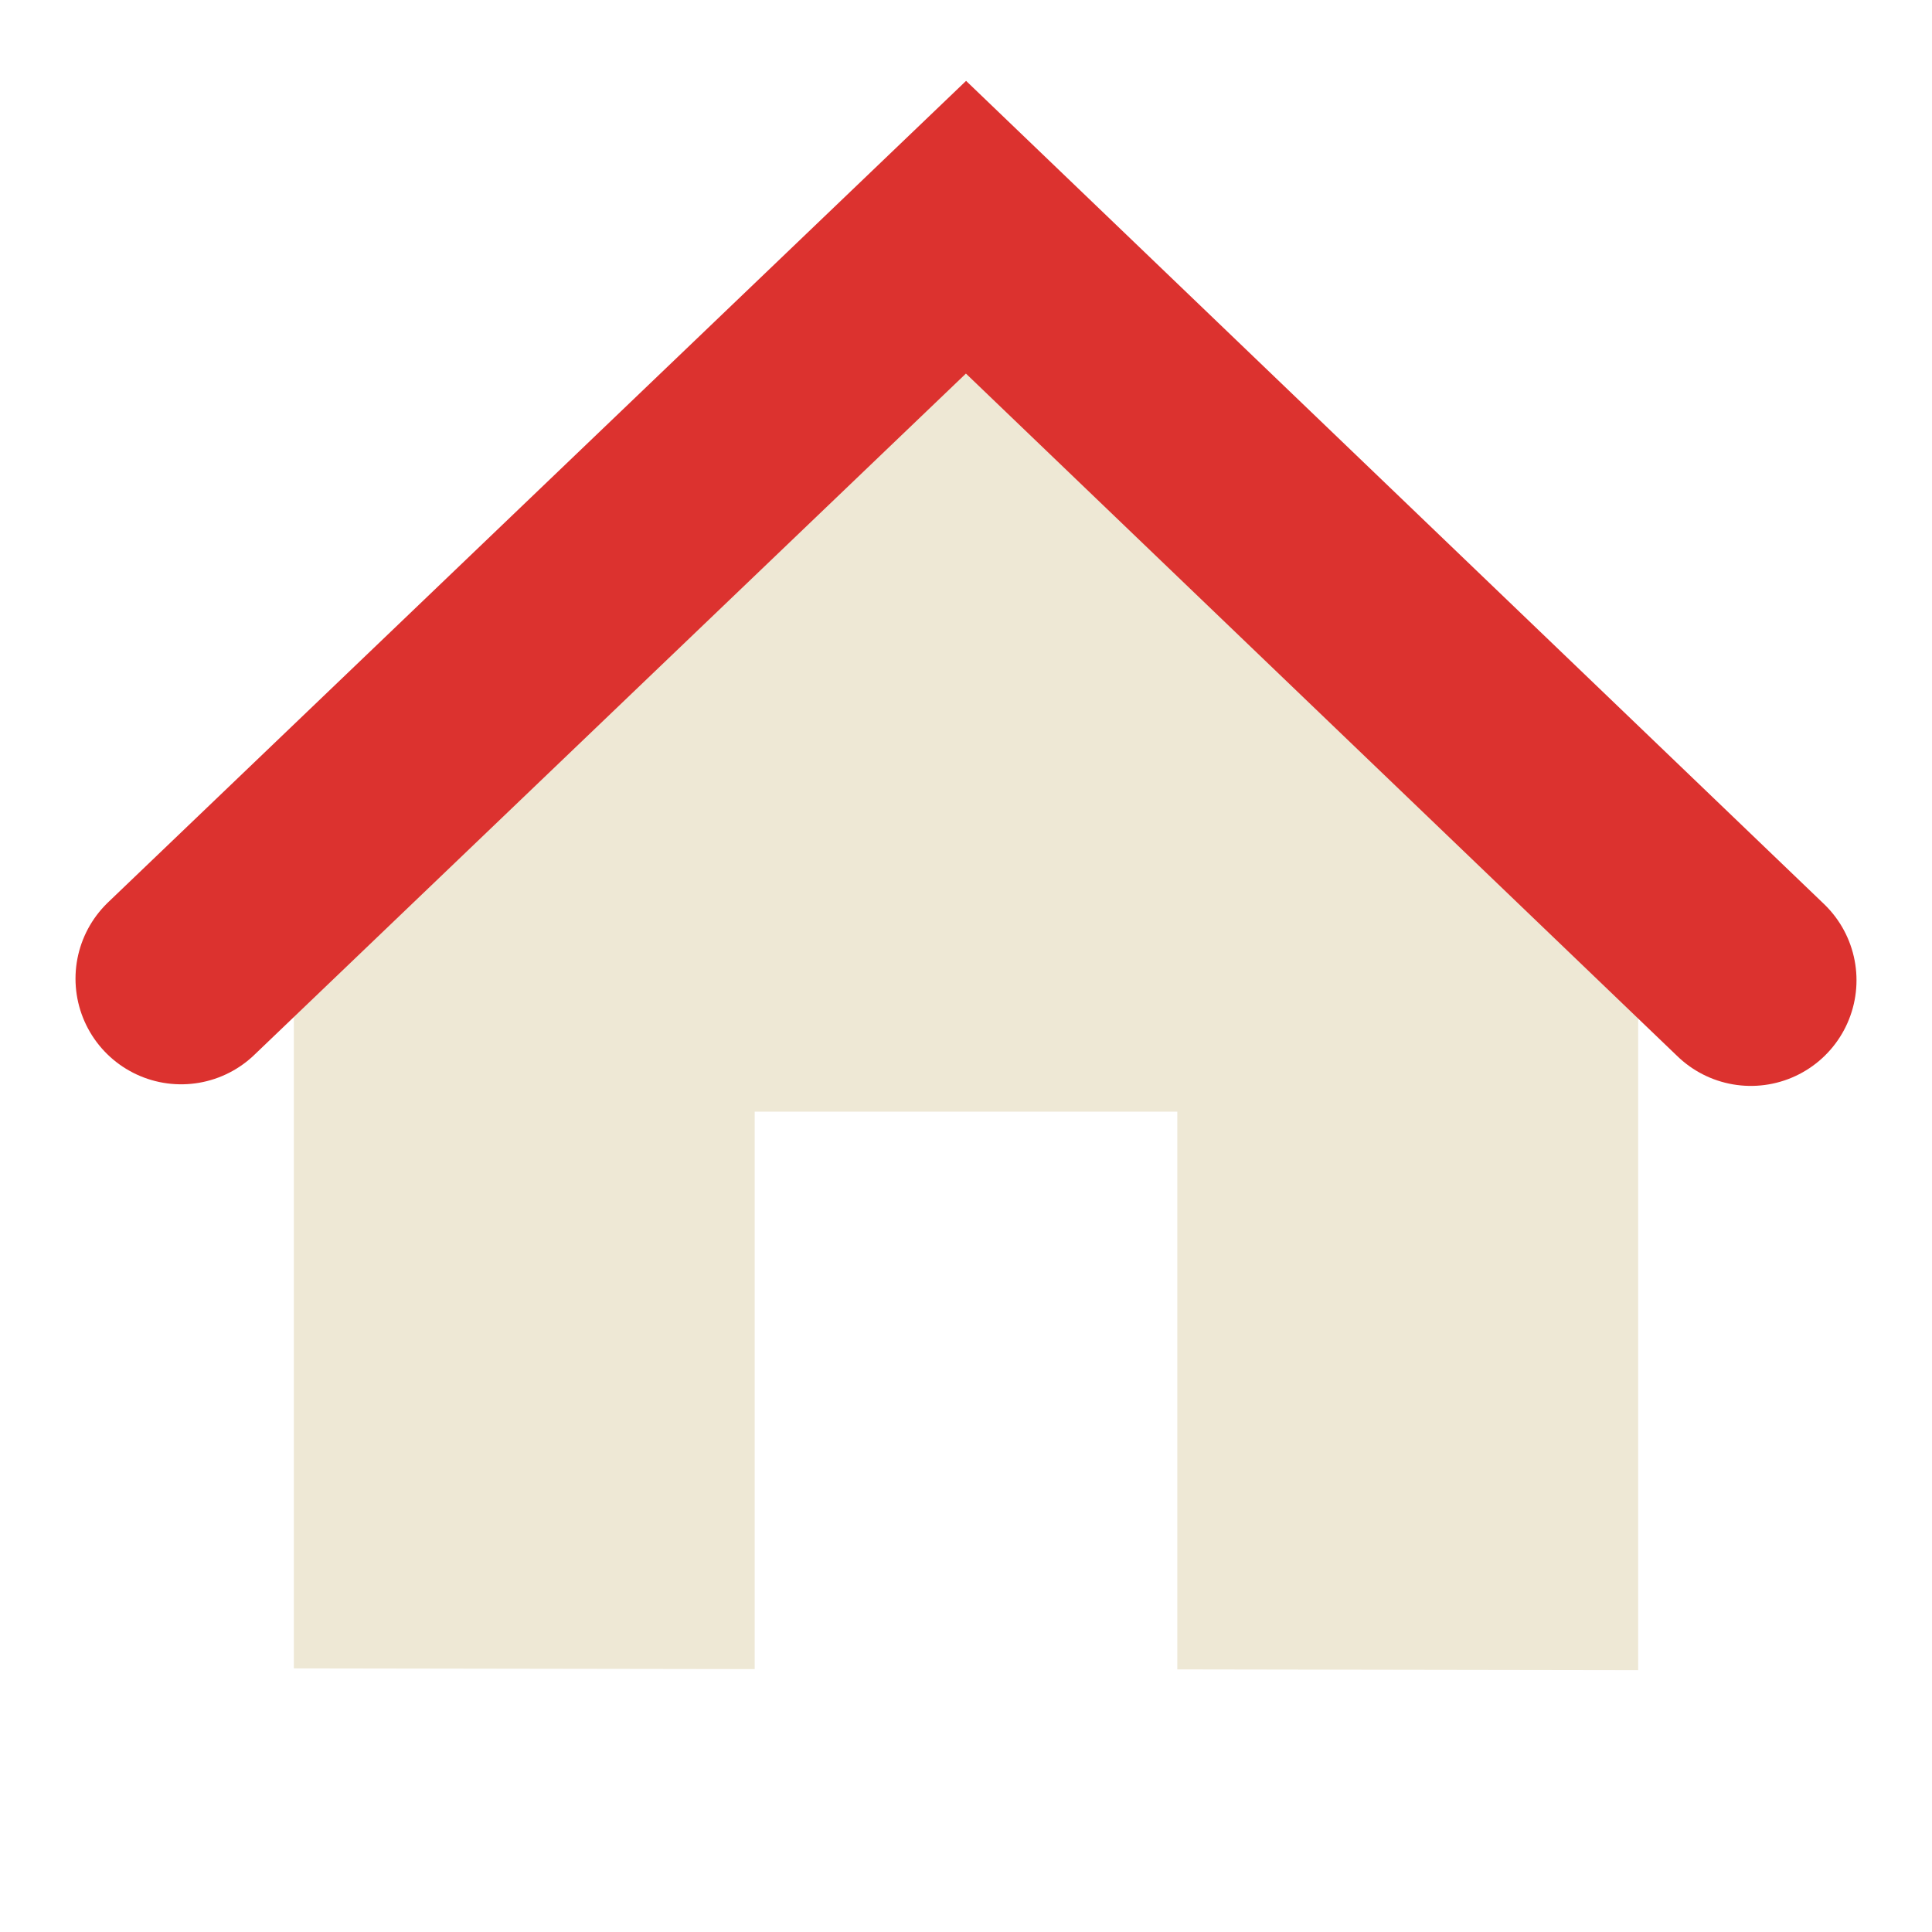
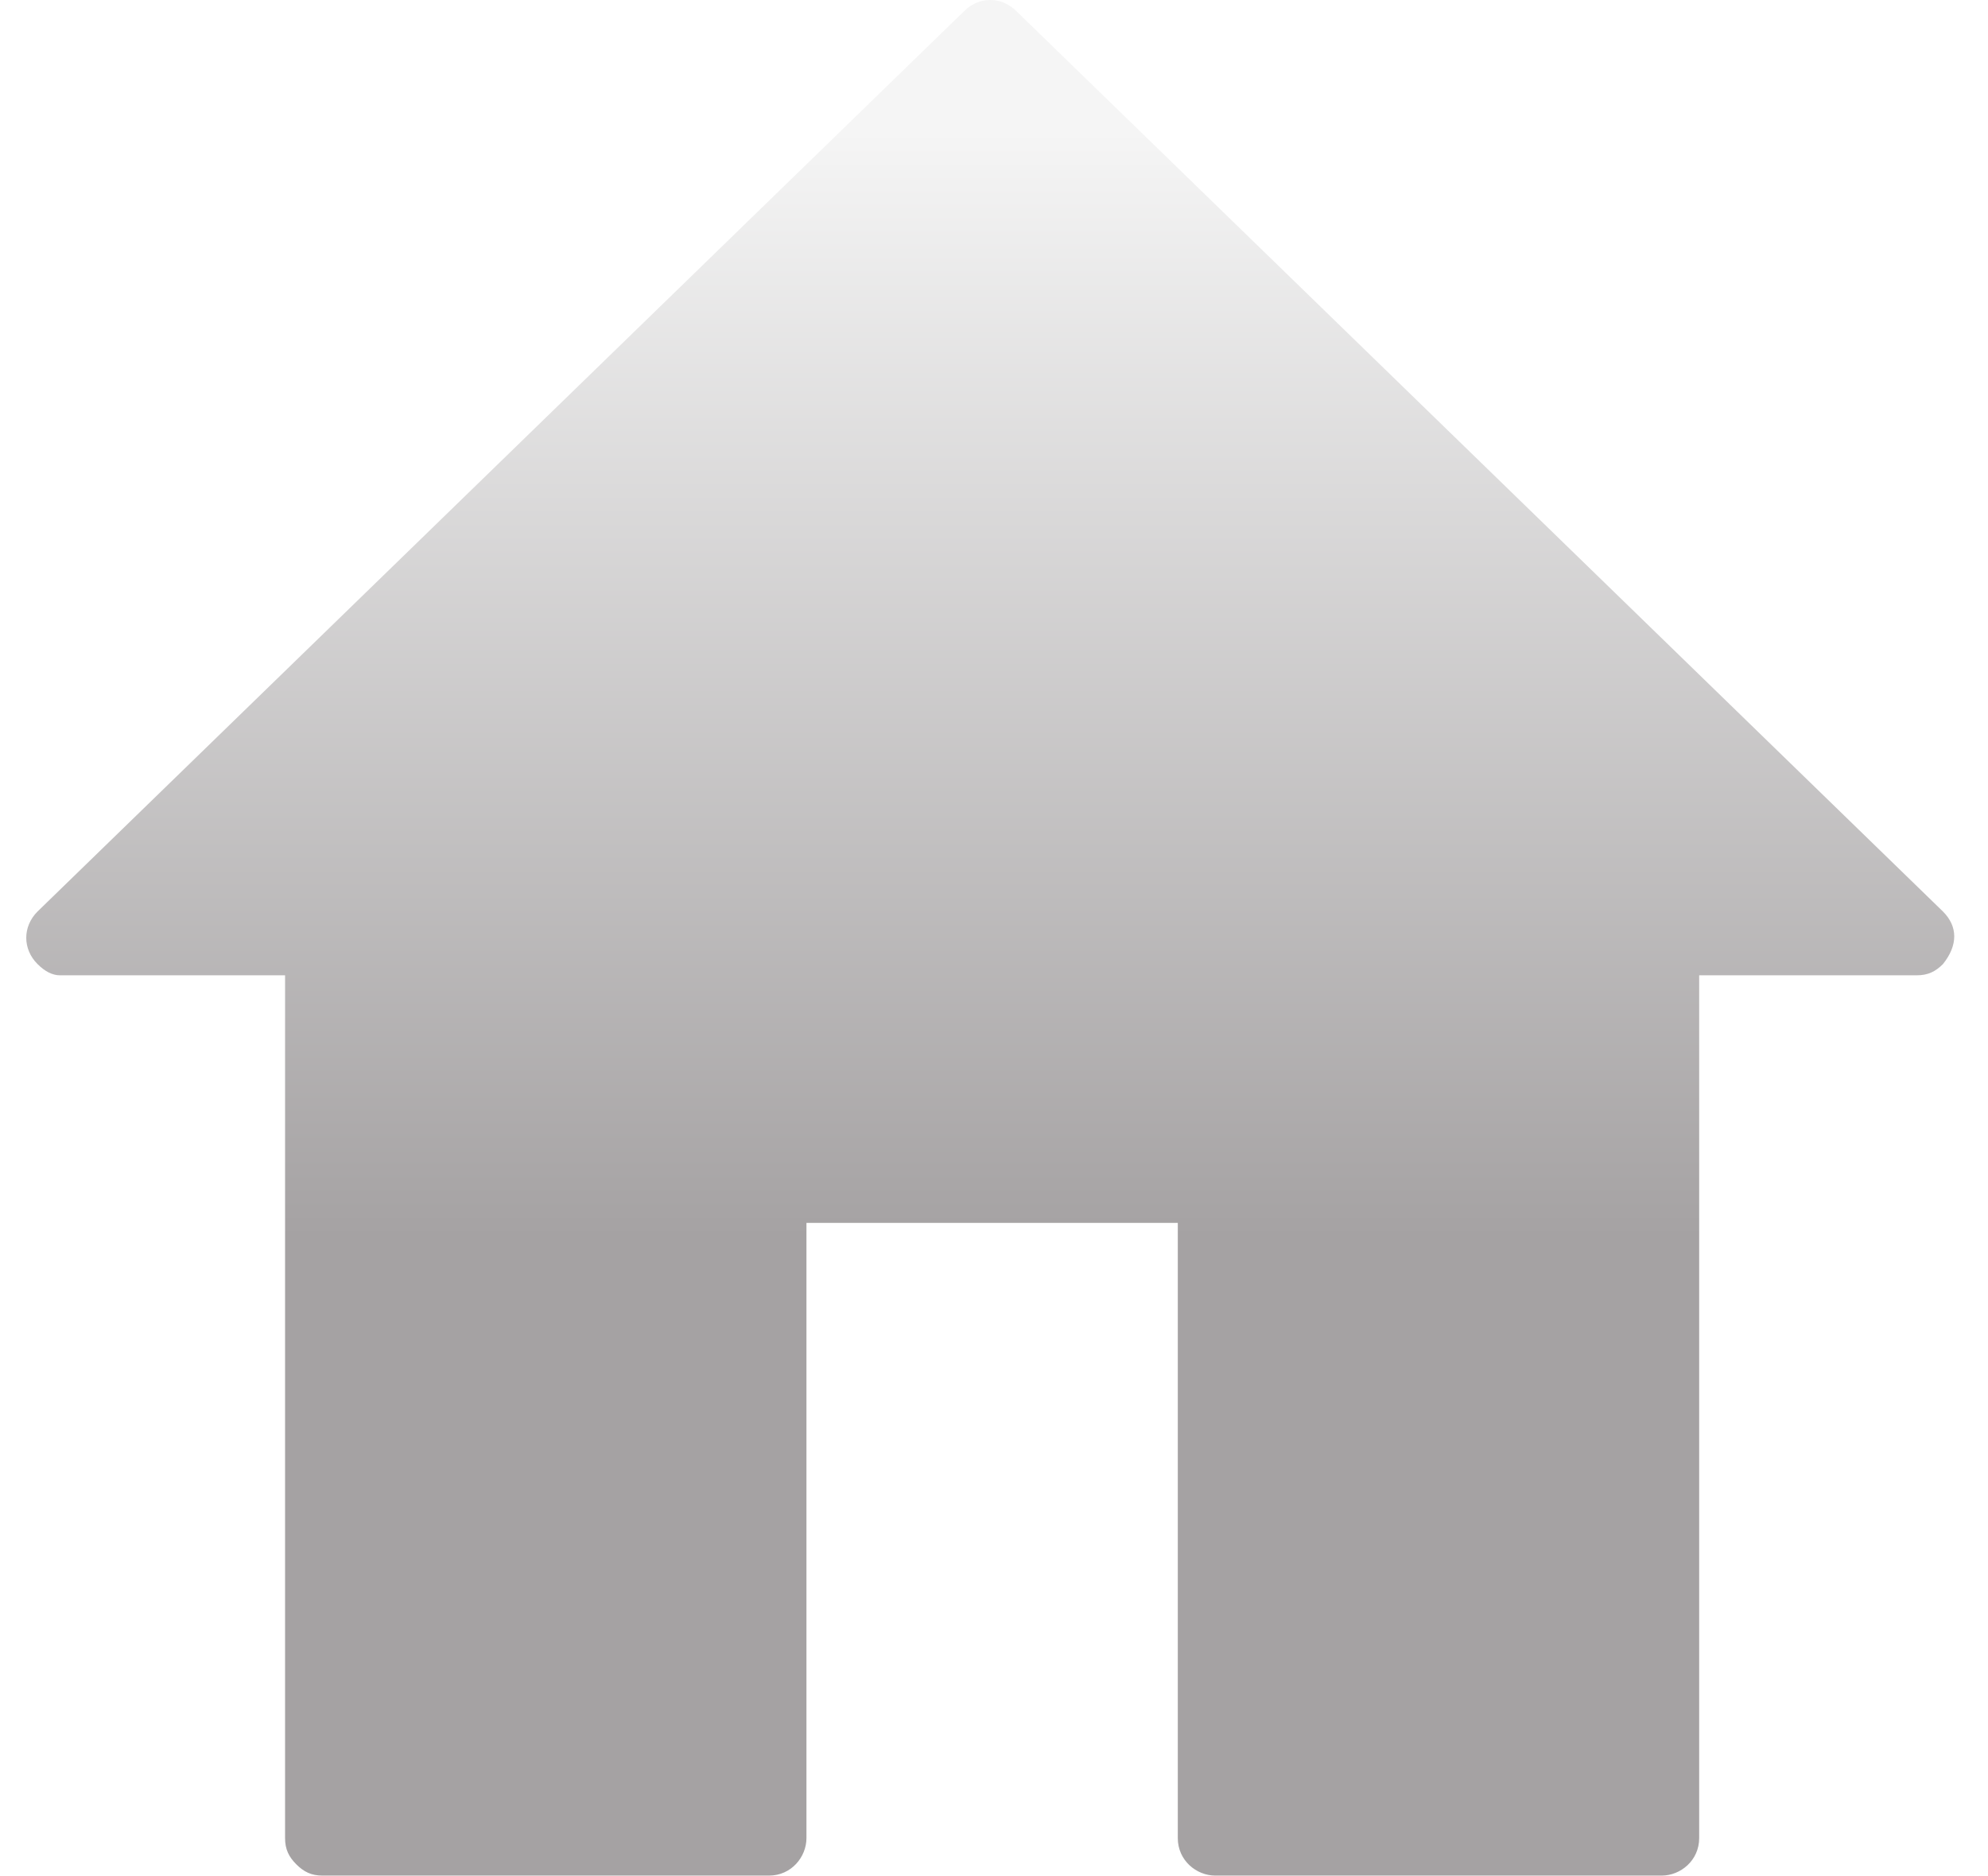
- <svg xmlns="http://www.w3.org/2000/svg" width="64" height="64" viewBox="0 0 64 64" id="svg4160" version="1.1">
-   <defs id="defs4162" />
-   <path id="path5928-6" style="display:inline;fill:#eee8d5;fill-opacity:1;fill-rule:evenodd;stroke:#eee8d5;stroke-width:3;stroke-linecap:round;stroke-linejoin:miter;stroke-miterlimit:4;stroke-dasharray:none;stroke-opacity:1" d="M 11.234,28.5 V 53.77 L 23.5,53.789 V 35.324 h 17 v 18.479 l 12.266,0.02 v -25.27 z" />
-   <path id="path5926" d="M 6.001,32.419 32,7.527 57.999,32.472" style="fill:#eee8d5;fill-opacity:1;fill-rule:evenodd;stroke:#dc322f;stroke-width:7;stroke-linecap:round;stroke-linejoin:miter;stroke-miterlimit:4;stroke-dasharray:none;stroke-opacity:1" />
+ <svg xmlns="http://www.w3.org/2000/svg" width="53" height="50" viewBox="0 0 53 50" fill="none">
+   <path d="M44.3 50H32.4C31.9 50 31.4 49.6 31.4 49V32.6H21.5V49C21.5 49.5 21.1 50 20.5 50H8.6C8.3 50 8.1 49.9 7.9 49.7C7.7 49.5 7.6 49.3 7.6 49V26H1.6C1.4 26 1.2 25.9 1 25.7C0.6 25.3 0.6 24.7 1 24.3L25.7 0.3C26.1 -0.1 26.7 -0.1 27.1 0.3L51.8 24.3C52.2 24.7 52.2 25.2 51.8 25.7C51.6 25.9 51.4 26 51.1 26H45.3V49C45.3 49.6 44.8 50 44.3 50Z" fill="url(#paint0_linear_20_613)" />
+   <defs>
+     <linearGradient id="paint0_linear_20_613" x1="26" y1="50" x2="26" y2="-1.27983e-07" gradientUnits="userSpaceOnUse">
+       <stop offset="0.34" stop-color="#A5A2A3" />
+       <stop offset="0.93" stop-color="#F5F5F5" />
+     </linearGradient>
+   </defs>
</svg>
